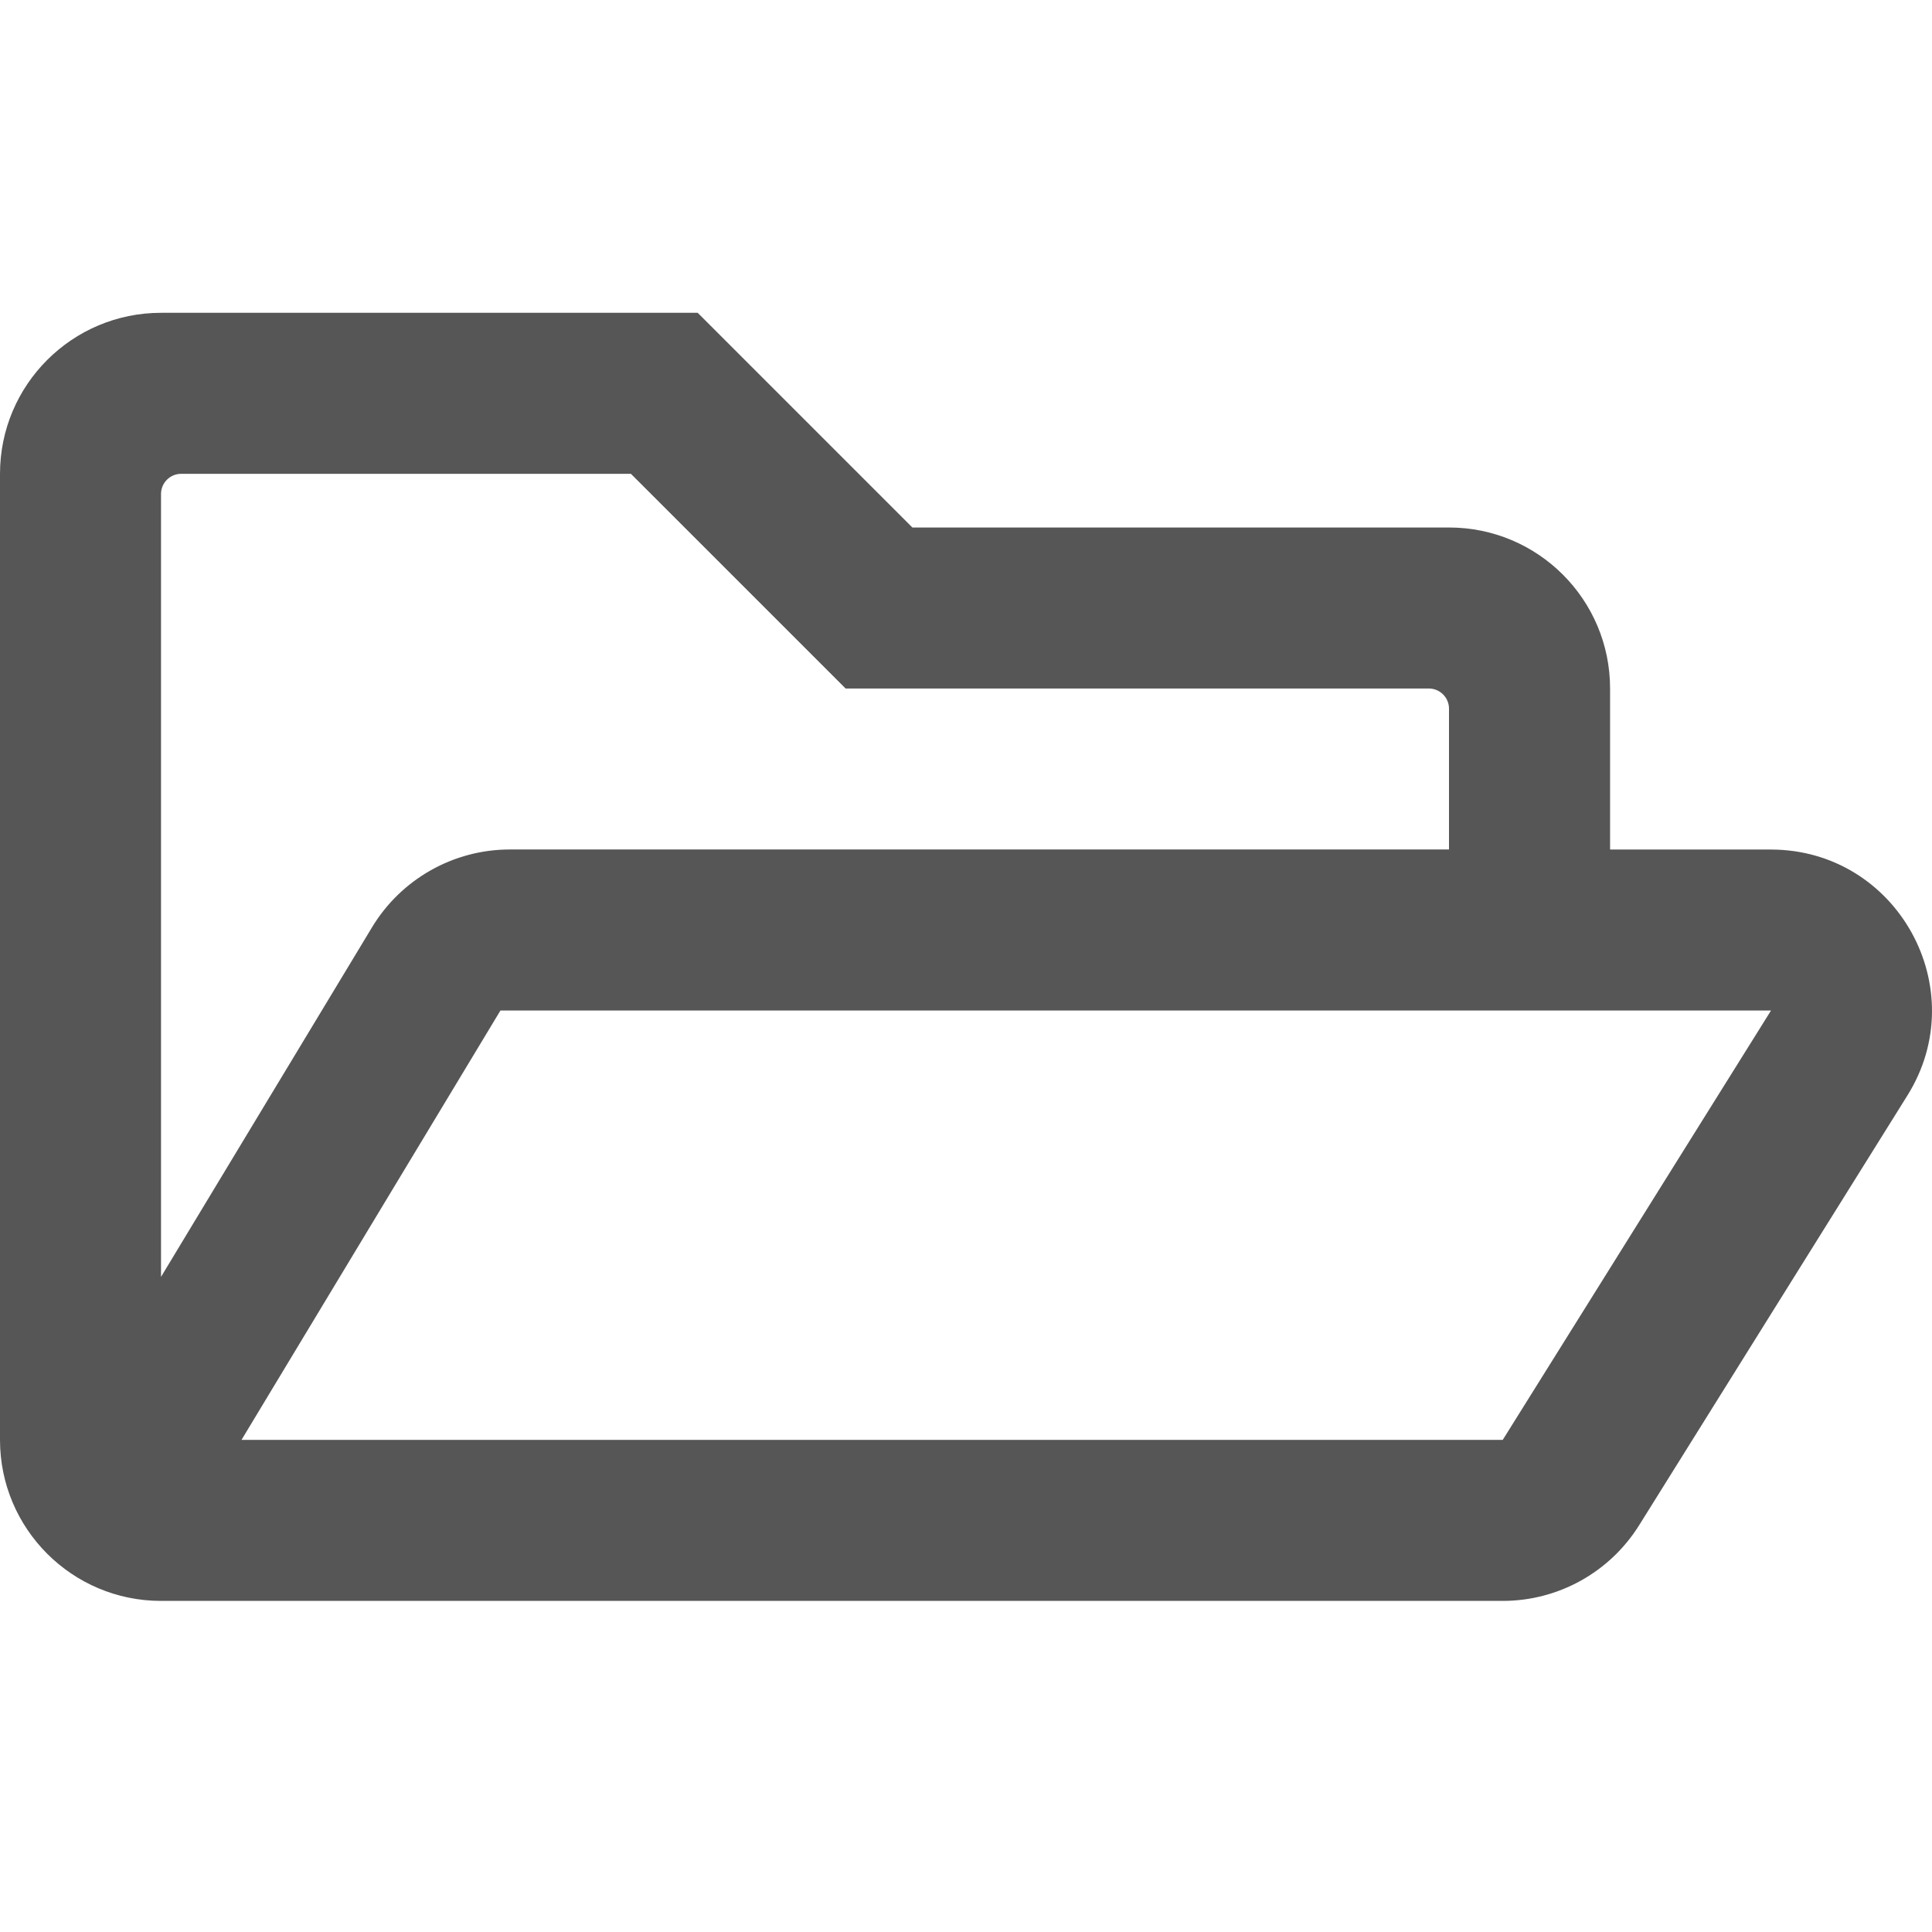
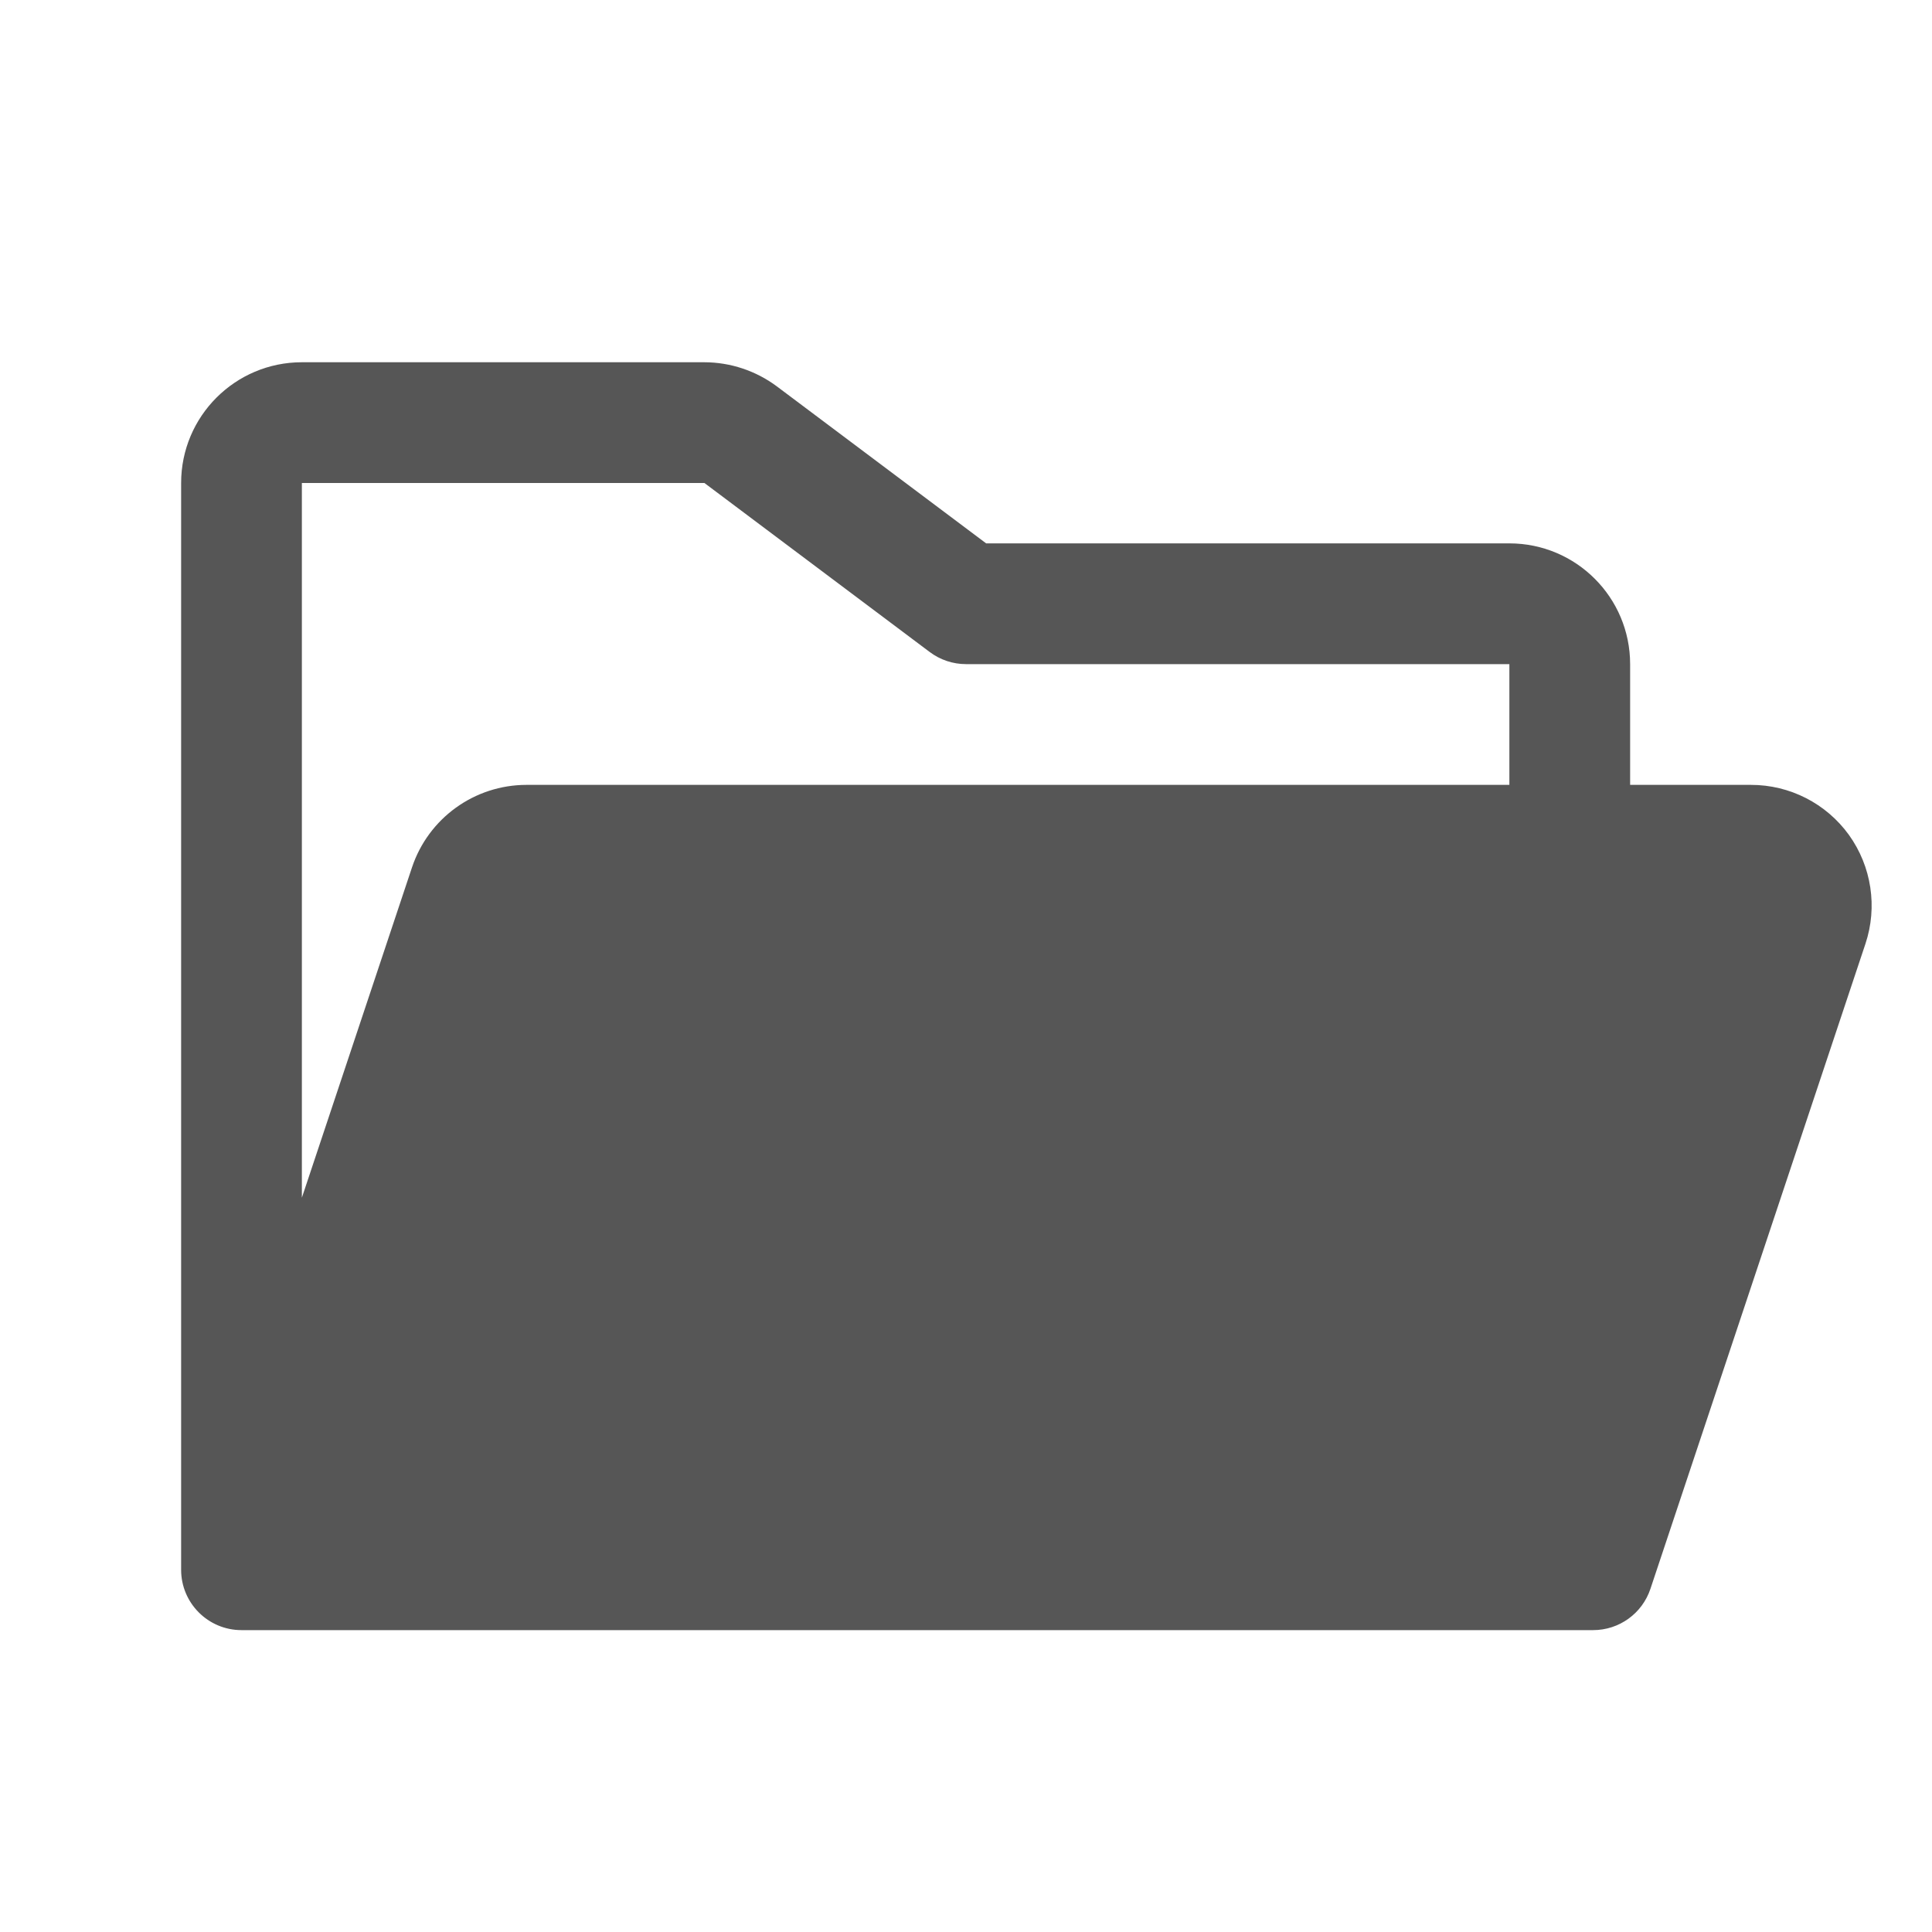
- <svg xmlns="http://www.w3.org/2000/svg" viewBox="0 0 32 32" version="1.1" id="svg900" width="32" height="32">
-   <defs id="defs904" />
-   <path d="m 29.329,14.071 h -2.661 v -2.667 c 0,-1.472 -1.194,-2.667 -2.667,-2.667 H 15.112 L 11.556,5.181 H 2.667 C 1.194,5.181 0,6.376 0,7.848 V 23.849 c 0,1.472 1.194,2.667 2.667,2.667 H 24.89 c 0.917,0 1.772,-0.472 2.261,-1.256 l 4.439,-7.111 c 1.111,-1.772 -0.167,-4.078 -2.261,-4.078 z M 2.667,8.181 c 0,-0.183 0.15,-0.333 0.333,-0.333 h 7.45 l 3.556,3.556 h 9.661 c 0.183,0 0.333,0.15 0.333,0.333 v 2.333 H 8.445 c -0.933,0 -1.8,0.489 -2.283,1.289 L 2.667,21.149 Z M 24.89,23.849 H 4 L 8.289,16.737 H 29.334 Z" id="path898" style="fill:#565656;fill-opacity:1;stroke-width:1" />
+ <svg xmlns="http://www.w3.org/2000/svg" width="32" height="32" fill="#565656" viewBox="0 0 256 256">
+   <path d="M245,110.64A16,16,0,0,0,232,104H216V88a16,16,0,0,0-16-16H130.67L102.94,51.2a16.14,16.14,0,0,0-9.6-3.2H40A16,16,0,0,0,24,64V208h0a8,8,0,0,0,8,8H211.1a8,8,0,0,0,7.59-5.47l28.49-85.47A16.05,16.05,0,0,0,245,110.64ZM93.34,64,123.2,86.4A8,8,0,0,0,128,88h72v16H69.77a16,16,0,0,0-15.18,10.94L40,158.7V64Z" />
</svg>
